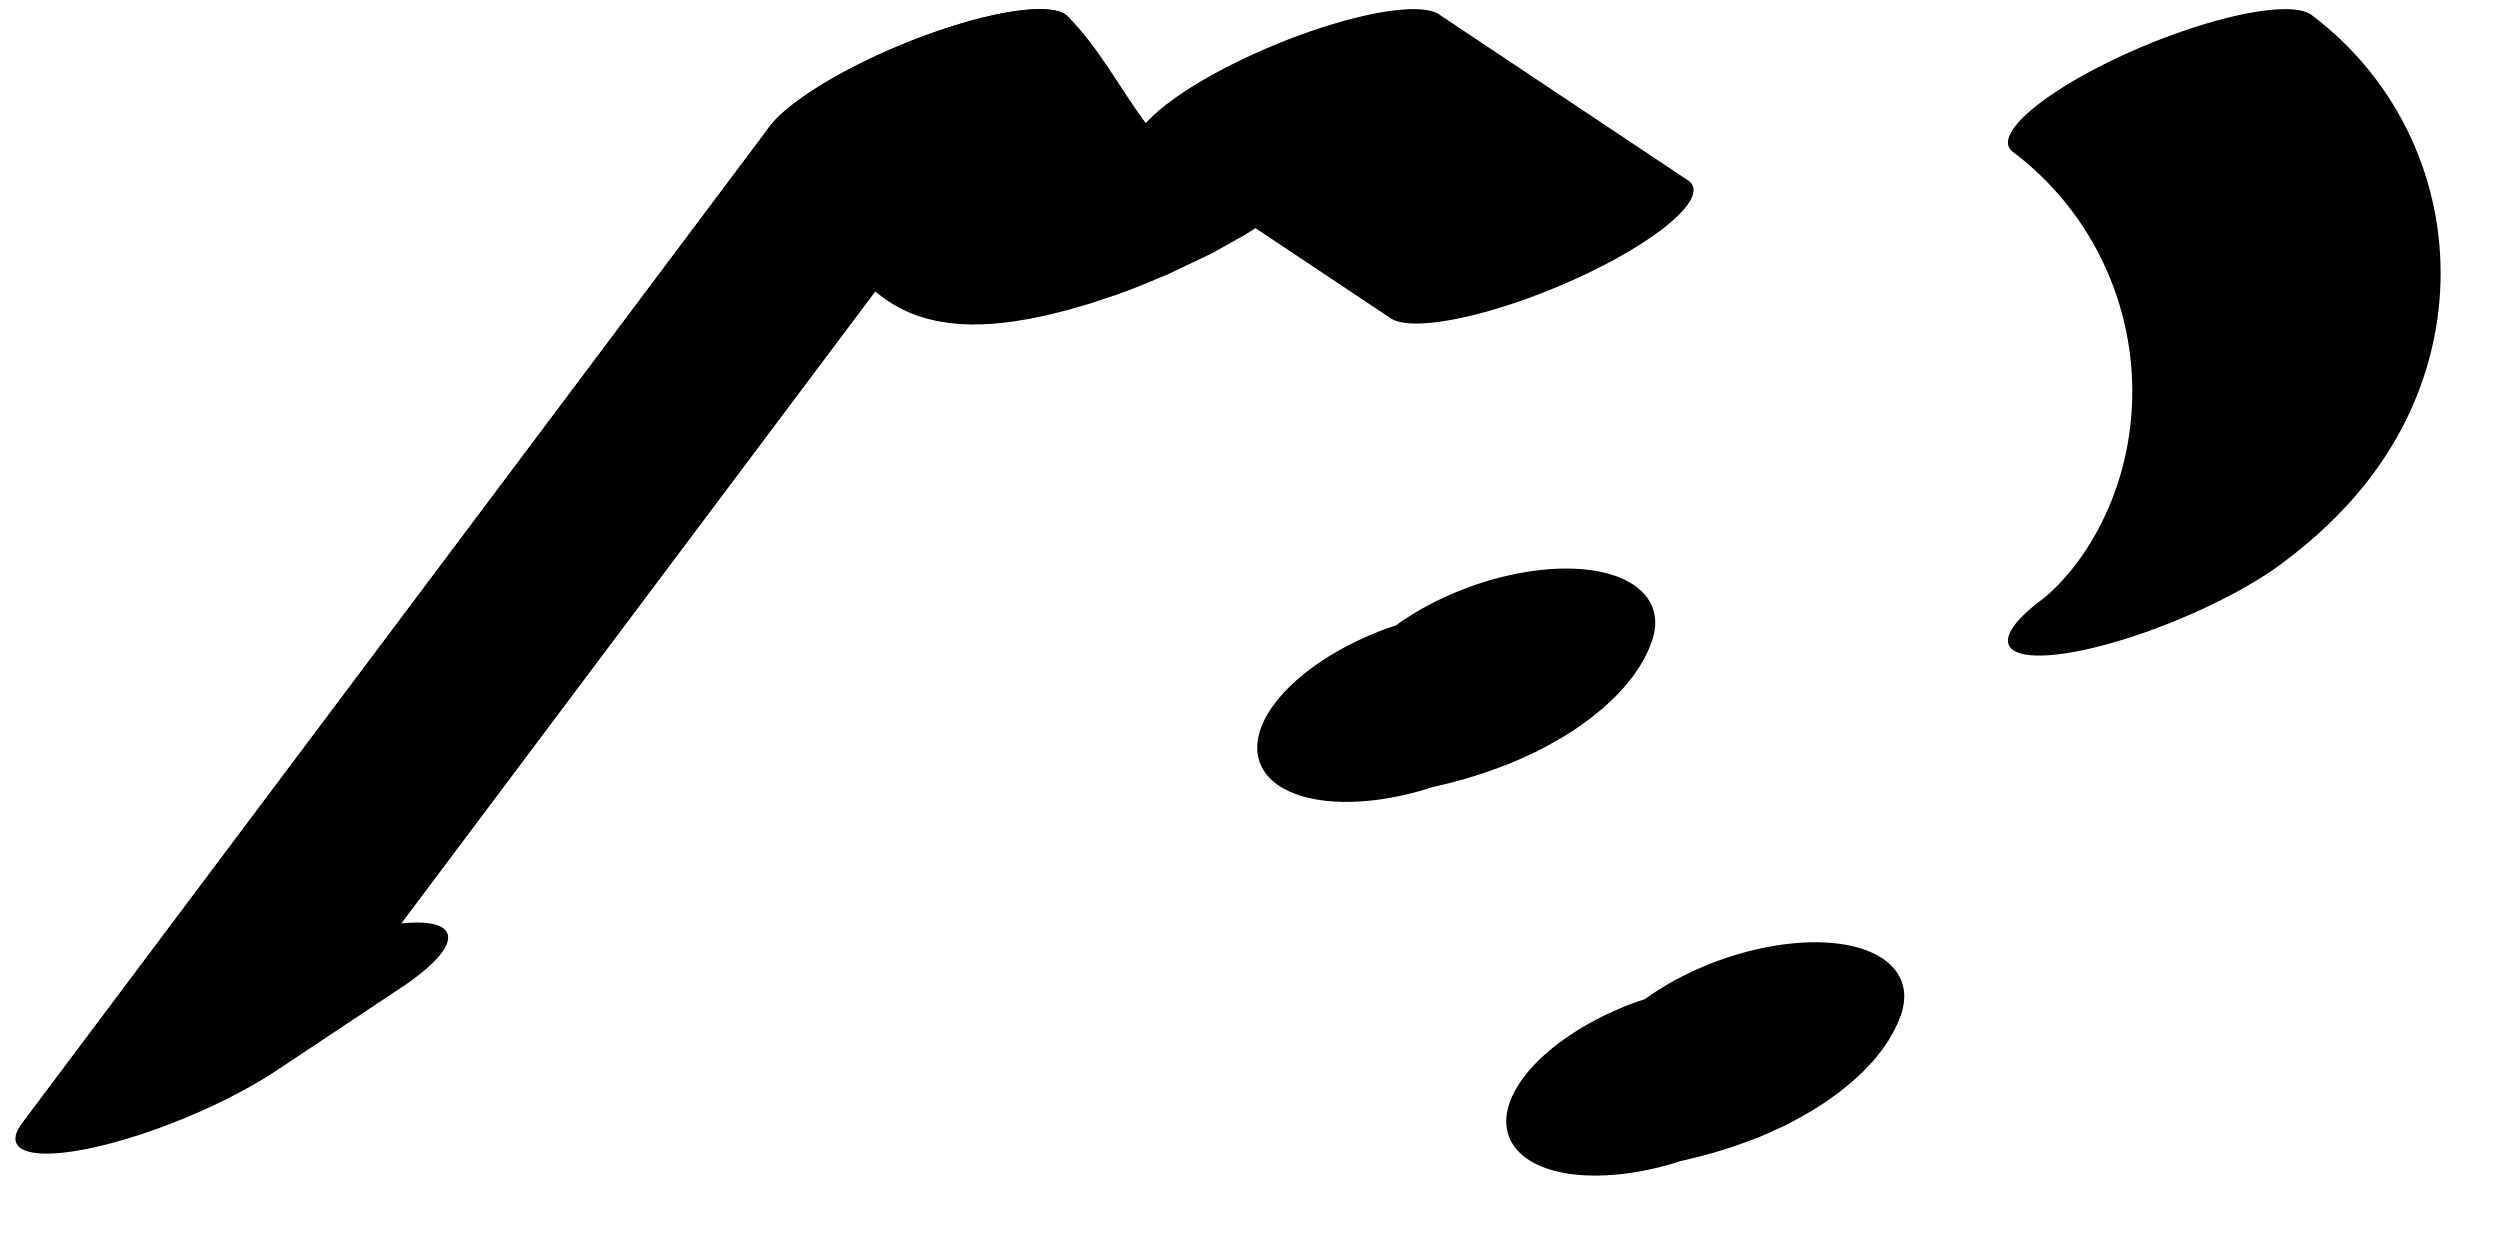
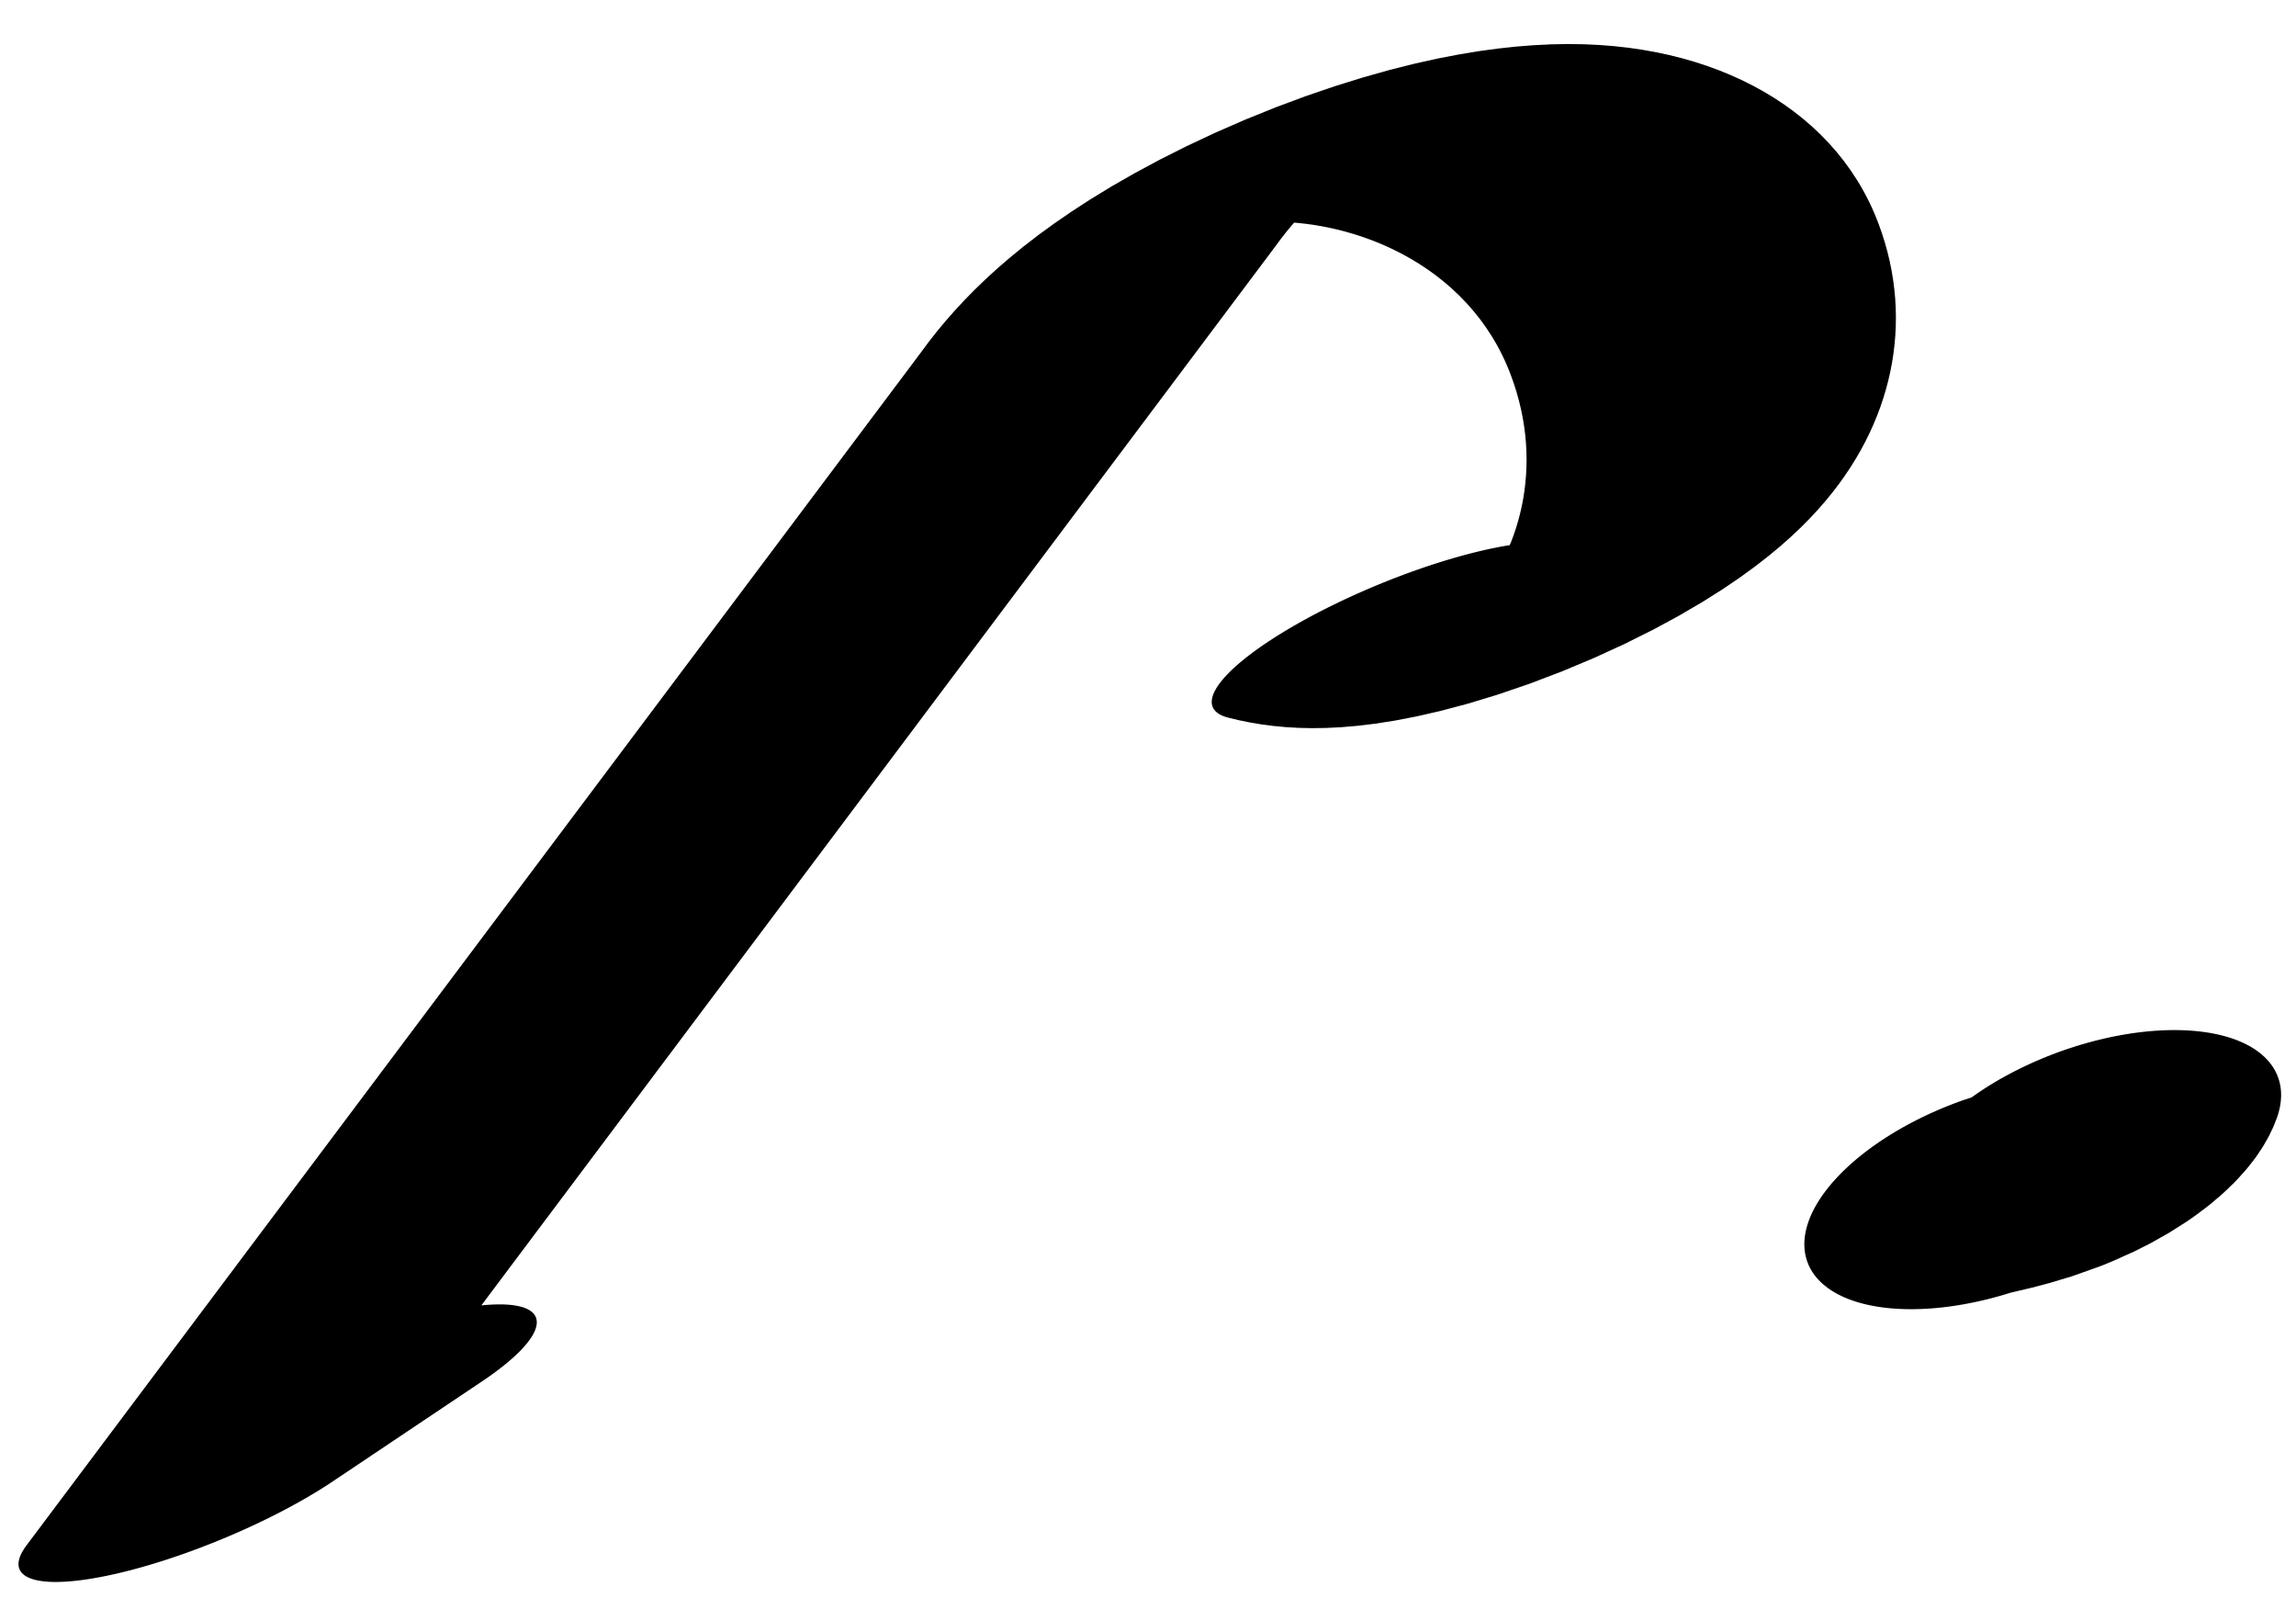
- <svg xmlns="http://www.w3.org/2000/svg" width="30" height="15" viewBox="0 0 30 15">
-   <path fill="none" stroke-width="32.529" stroke-linecap="round" stroke-linejoin="round" stroke="rgb(0%, 0%, 0%)" stroke-opacity="1" stroke-miterlimit="10" d="M 126.738 284.991 L 21.751 36.331 L 36.109 47.62 " transform="matrix(0.113137, -0.0468644, -0.0117155, -0.0282833, 0, 15)" />
-   <path fill="none" stroke-width="32.529" stroke-linecap="round" stroke-linejoin="round" stroke="rgb(0%, 0%, 0%)" stroke-opacity="1" stroke-miterlimit="10" d="M 126.738 284.991 C 129.806 255.6 128.389 216.239 135.543 199.966 C 143.802 181.032 151.943 214.639 160.57 228.933 L 176.889 131.456 " transform="matrix(0.113137, -0.0468644, -0.0117155, -0.0282833, 0, 15)" />
-   <path fill="none" stroke-width="38.044" stroke-linecap="round" stroke-linejoin="round" stroke="rgb(0%, 0%, 0%)" stroke-opacity="1" stroke-miterlimit="10" d="M 174.811 6.293 C 178.648 6.298 182.972 2.83 185.453 8.777 " transform="matrix(0.097754, -0.0355797, -0.0177892, -0.048877, 0, 15)" />
-   <path fill="none" stroke-width="38.044" stroke-linecap="round" stroke-linejoin="round" stroke="rgb(0%, 0%, 0%)" stroke-opacity="1" stroke-miterlimit="10" d="M 187.062 -94.372 C 190.899 -94.368 195.223 -97.835 197.703 -91.889 " transform="matrix(0.097754, -0.0355797, -0.0177892, -0.048877, 0, 15)" />
-   <path fill="none" stroke-width="32.529" stroke-linecap="round" stroke-linejoin="round" stroke="rgb(0%, 0%, 0%)" stroke-opacity="1" stroke-miterlimit="10" d="M 220.815 -82.201 C 230.114 -72.75 237.736 -46.155 241.411 -10.672 C 245.085 24.811 244.384 65.058 239.491 98.163 " transform="matrix(0.113137, -0.0468644, -0.0117155, -0.0282833, 0, 15)" />
+ <svg xmlns="http://www.w3.org/2000/svg" width="23" height="16" viewBox="0 0 23 16">
+   <path fill="none" stroke-width="32.529" stroke-linecap="round" stroke-linejoin="round" stroke="rgb(0%, 0%, 0%)" stroke-opacity="1" stroke-miterlimit="10" d="M 32.996 17.559 L 18.613 6.034 L 123.613 254.812 C 131.928 275.425 142.084 280.142 151.346 267.557 C 161.251 254.183 169.064 220.935 168.703 180.101 C 168.156 113.47 149.065 77.152 135.782 117.254 " transform="matrix(0.113137, -0.0468644, -0.0117155, -0.0282833, 0, 16)" />
+   <path fill="none" stroke-width="38.044" stroke-linecap="round" stroke-linejoin="round" stroke="rgb(0%, 0%, 0%)" stroke-opacity="1" stroke-miterlimit="10" d="M 193.611 -58.381 C 197.436 -58.447 201.76 -61.915 204.24 -55.968 " transform="matrix(0.097754, -0.0355797, -0.0177892, -0.048877, 0, 16)" />
</svg>
